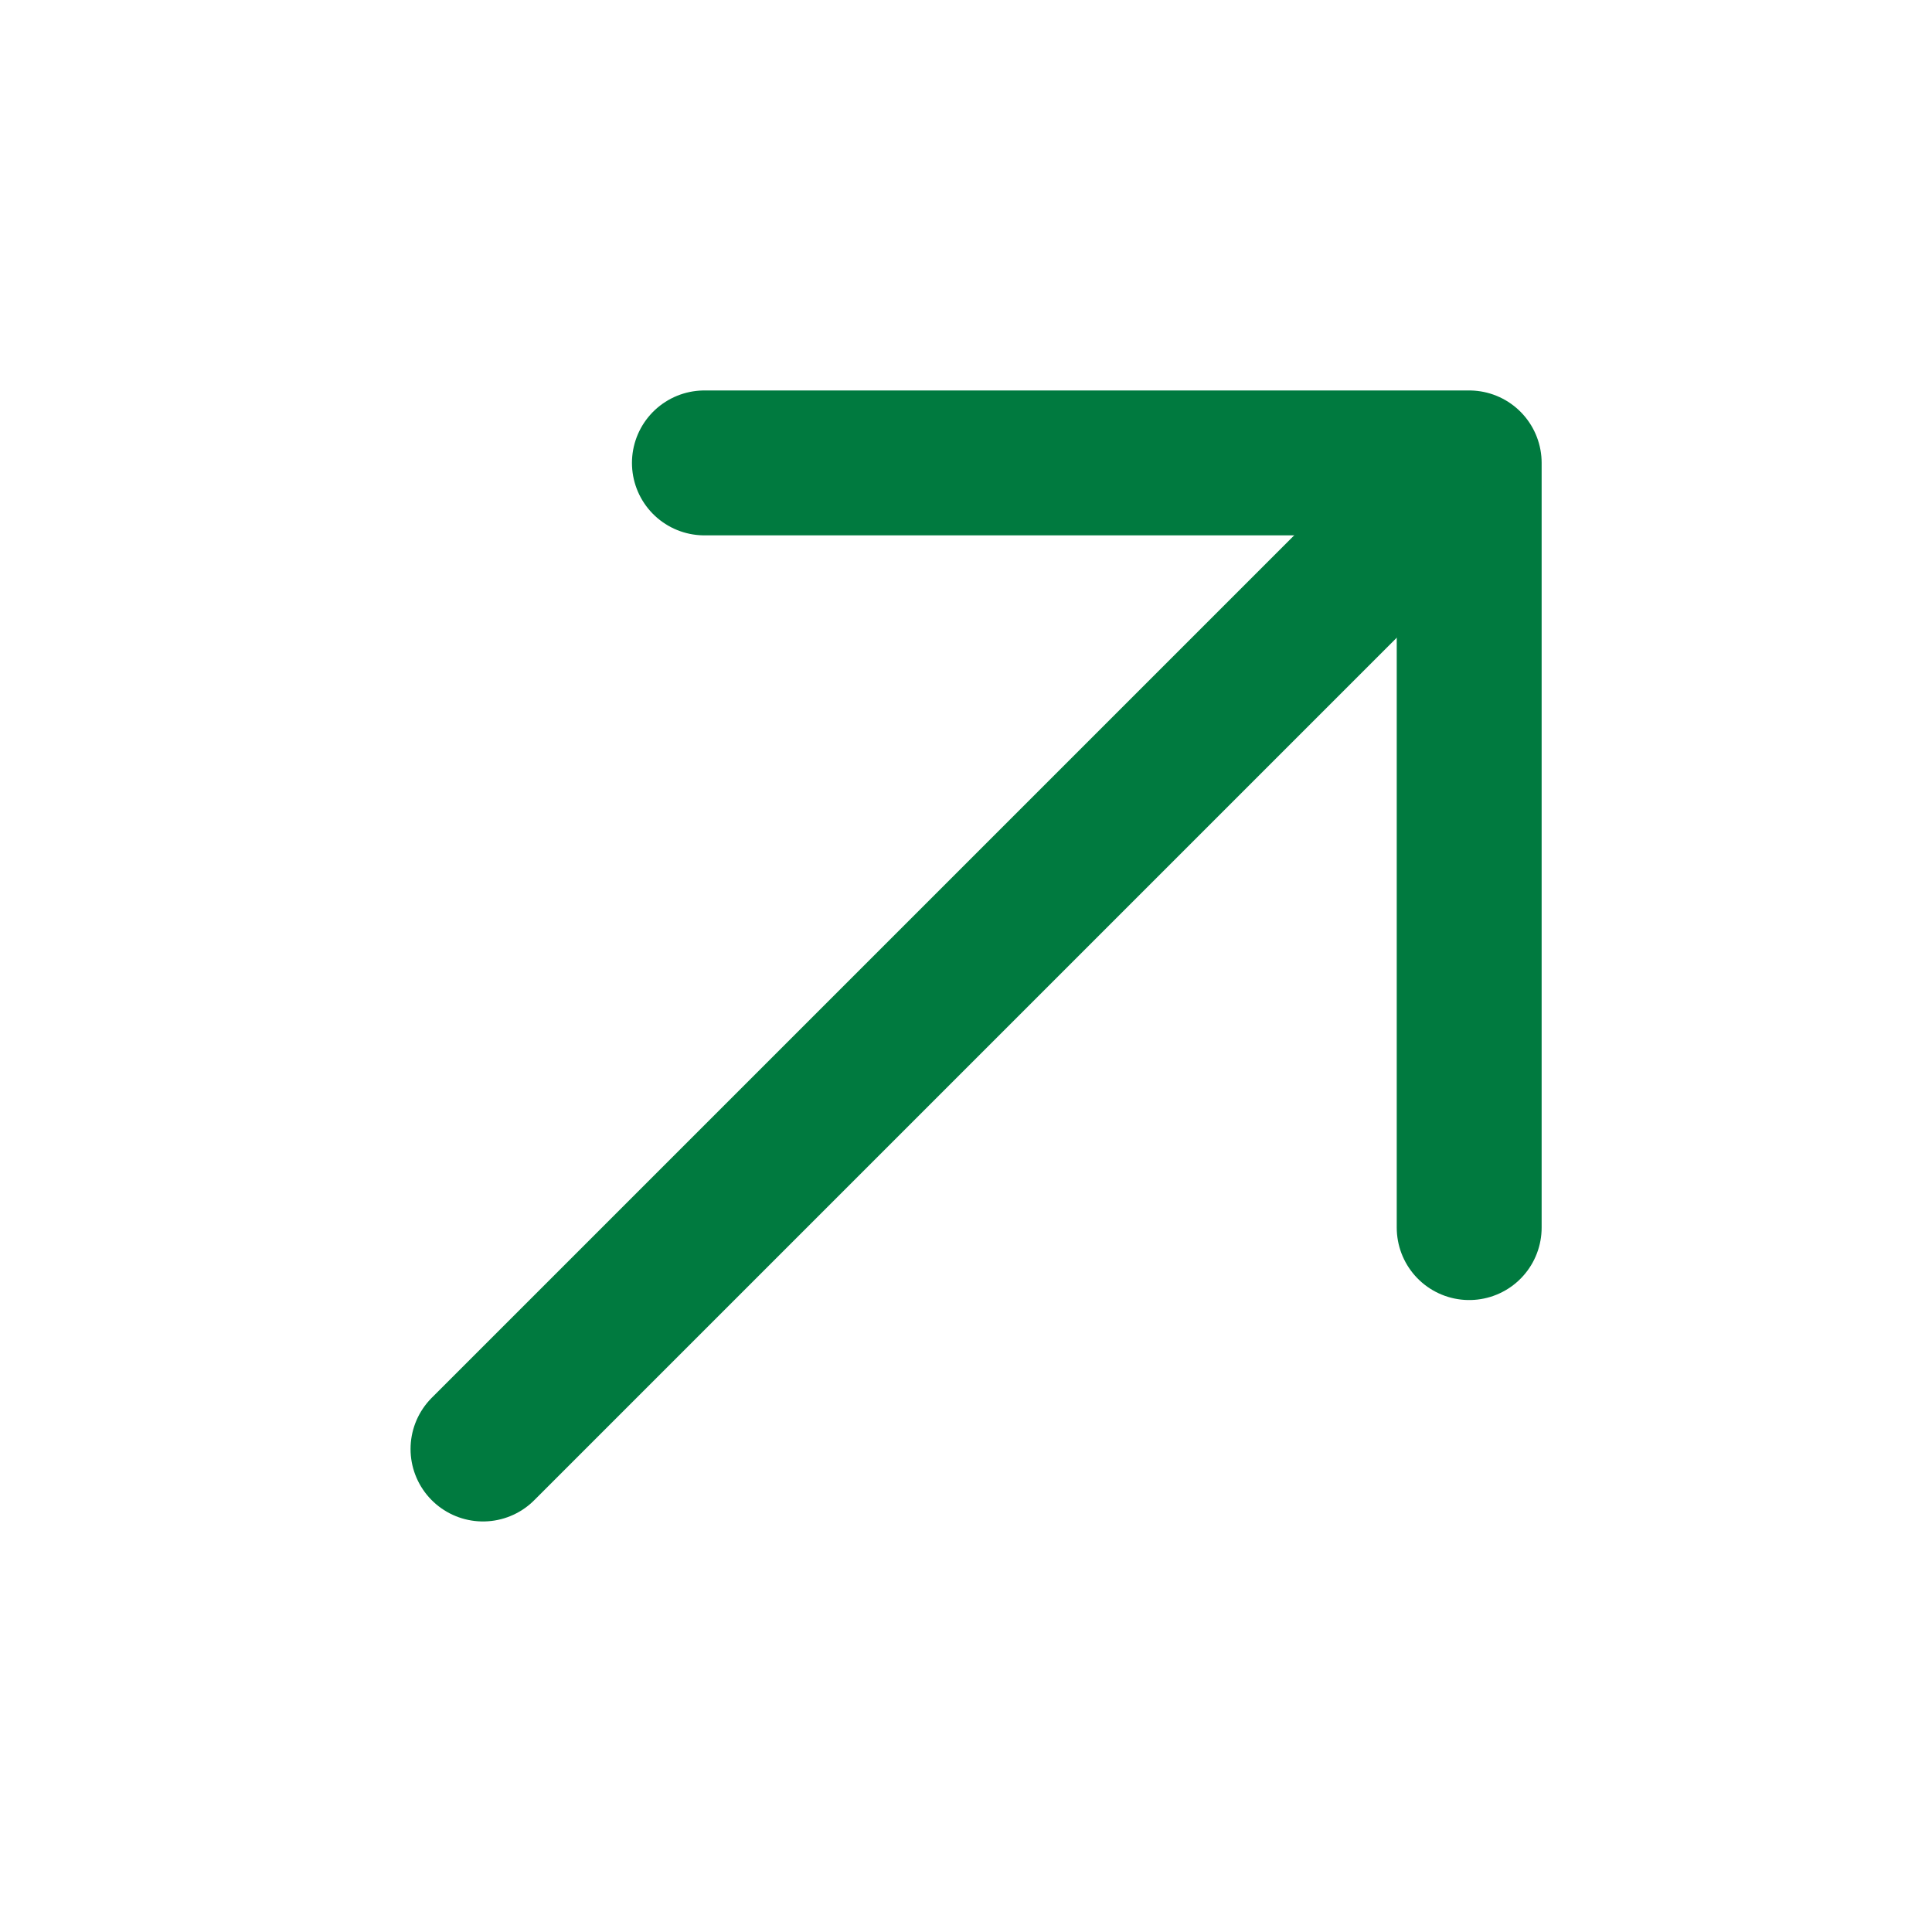
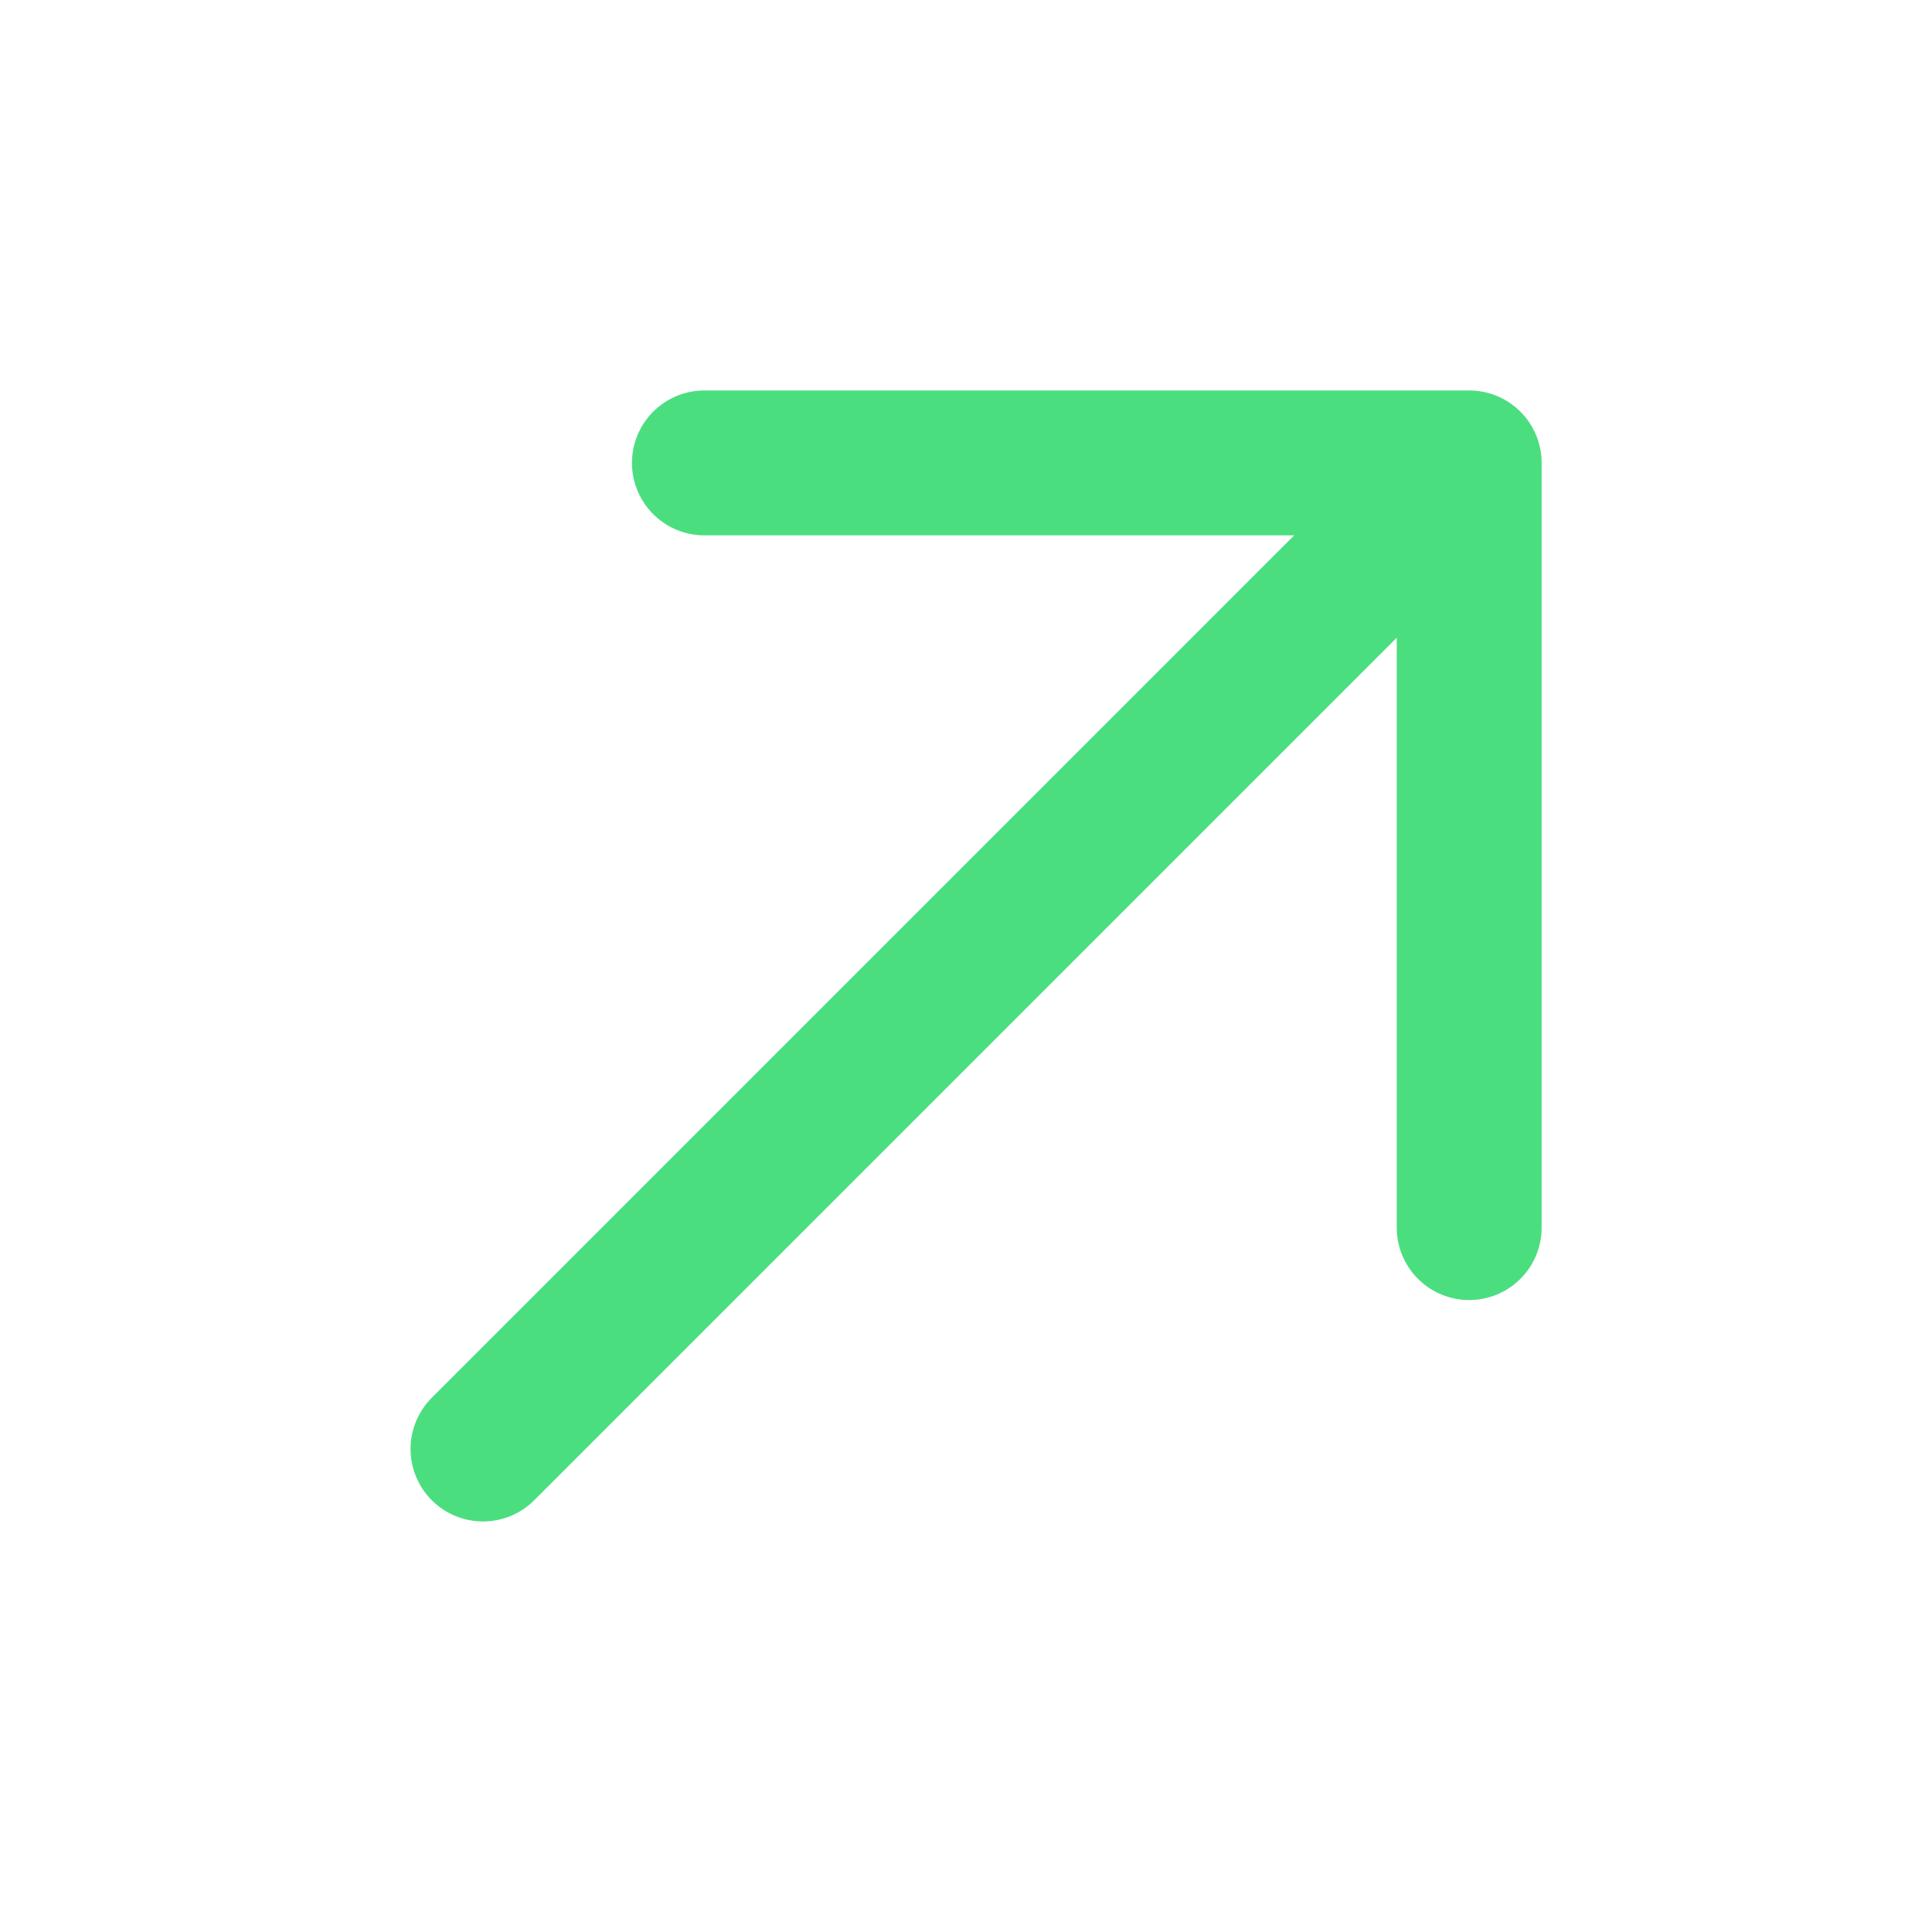
<svg xmlns="http://www.w3.org/2000/svg" width="20" height="20" viewBox="0 0 20 20" fill="none">
-   <path d="M15.209 12.708V4.792H7.292" stroke="#007A3F" stroke-width="1.5" stroke-linecap="round" stroke-linejoin="round" />
-   <path d="M5 15L14.667 5.333" stroke="#007A3F" stroke-width="1.5" stroke-linecap="round" stroke-linejoin="round" />
+   <path d="M15.209 12.708V4.792H7.292" stroke="#4BDE7F" stroke-width="1.5" stroke-linecap="round" stroke-linejoin="round" />
+   <path d="M5 15L14.667 5.333" stroke="#4BDE7F" stroke-width="1.5" stroke-linecap="round" stroke-linejoin="round" />
</svg>
